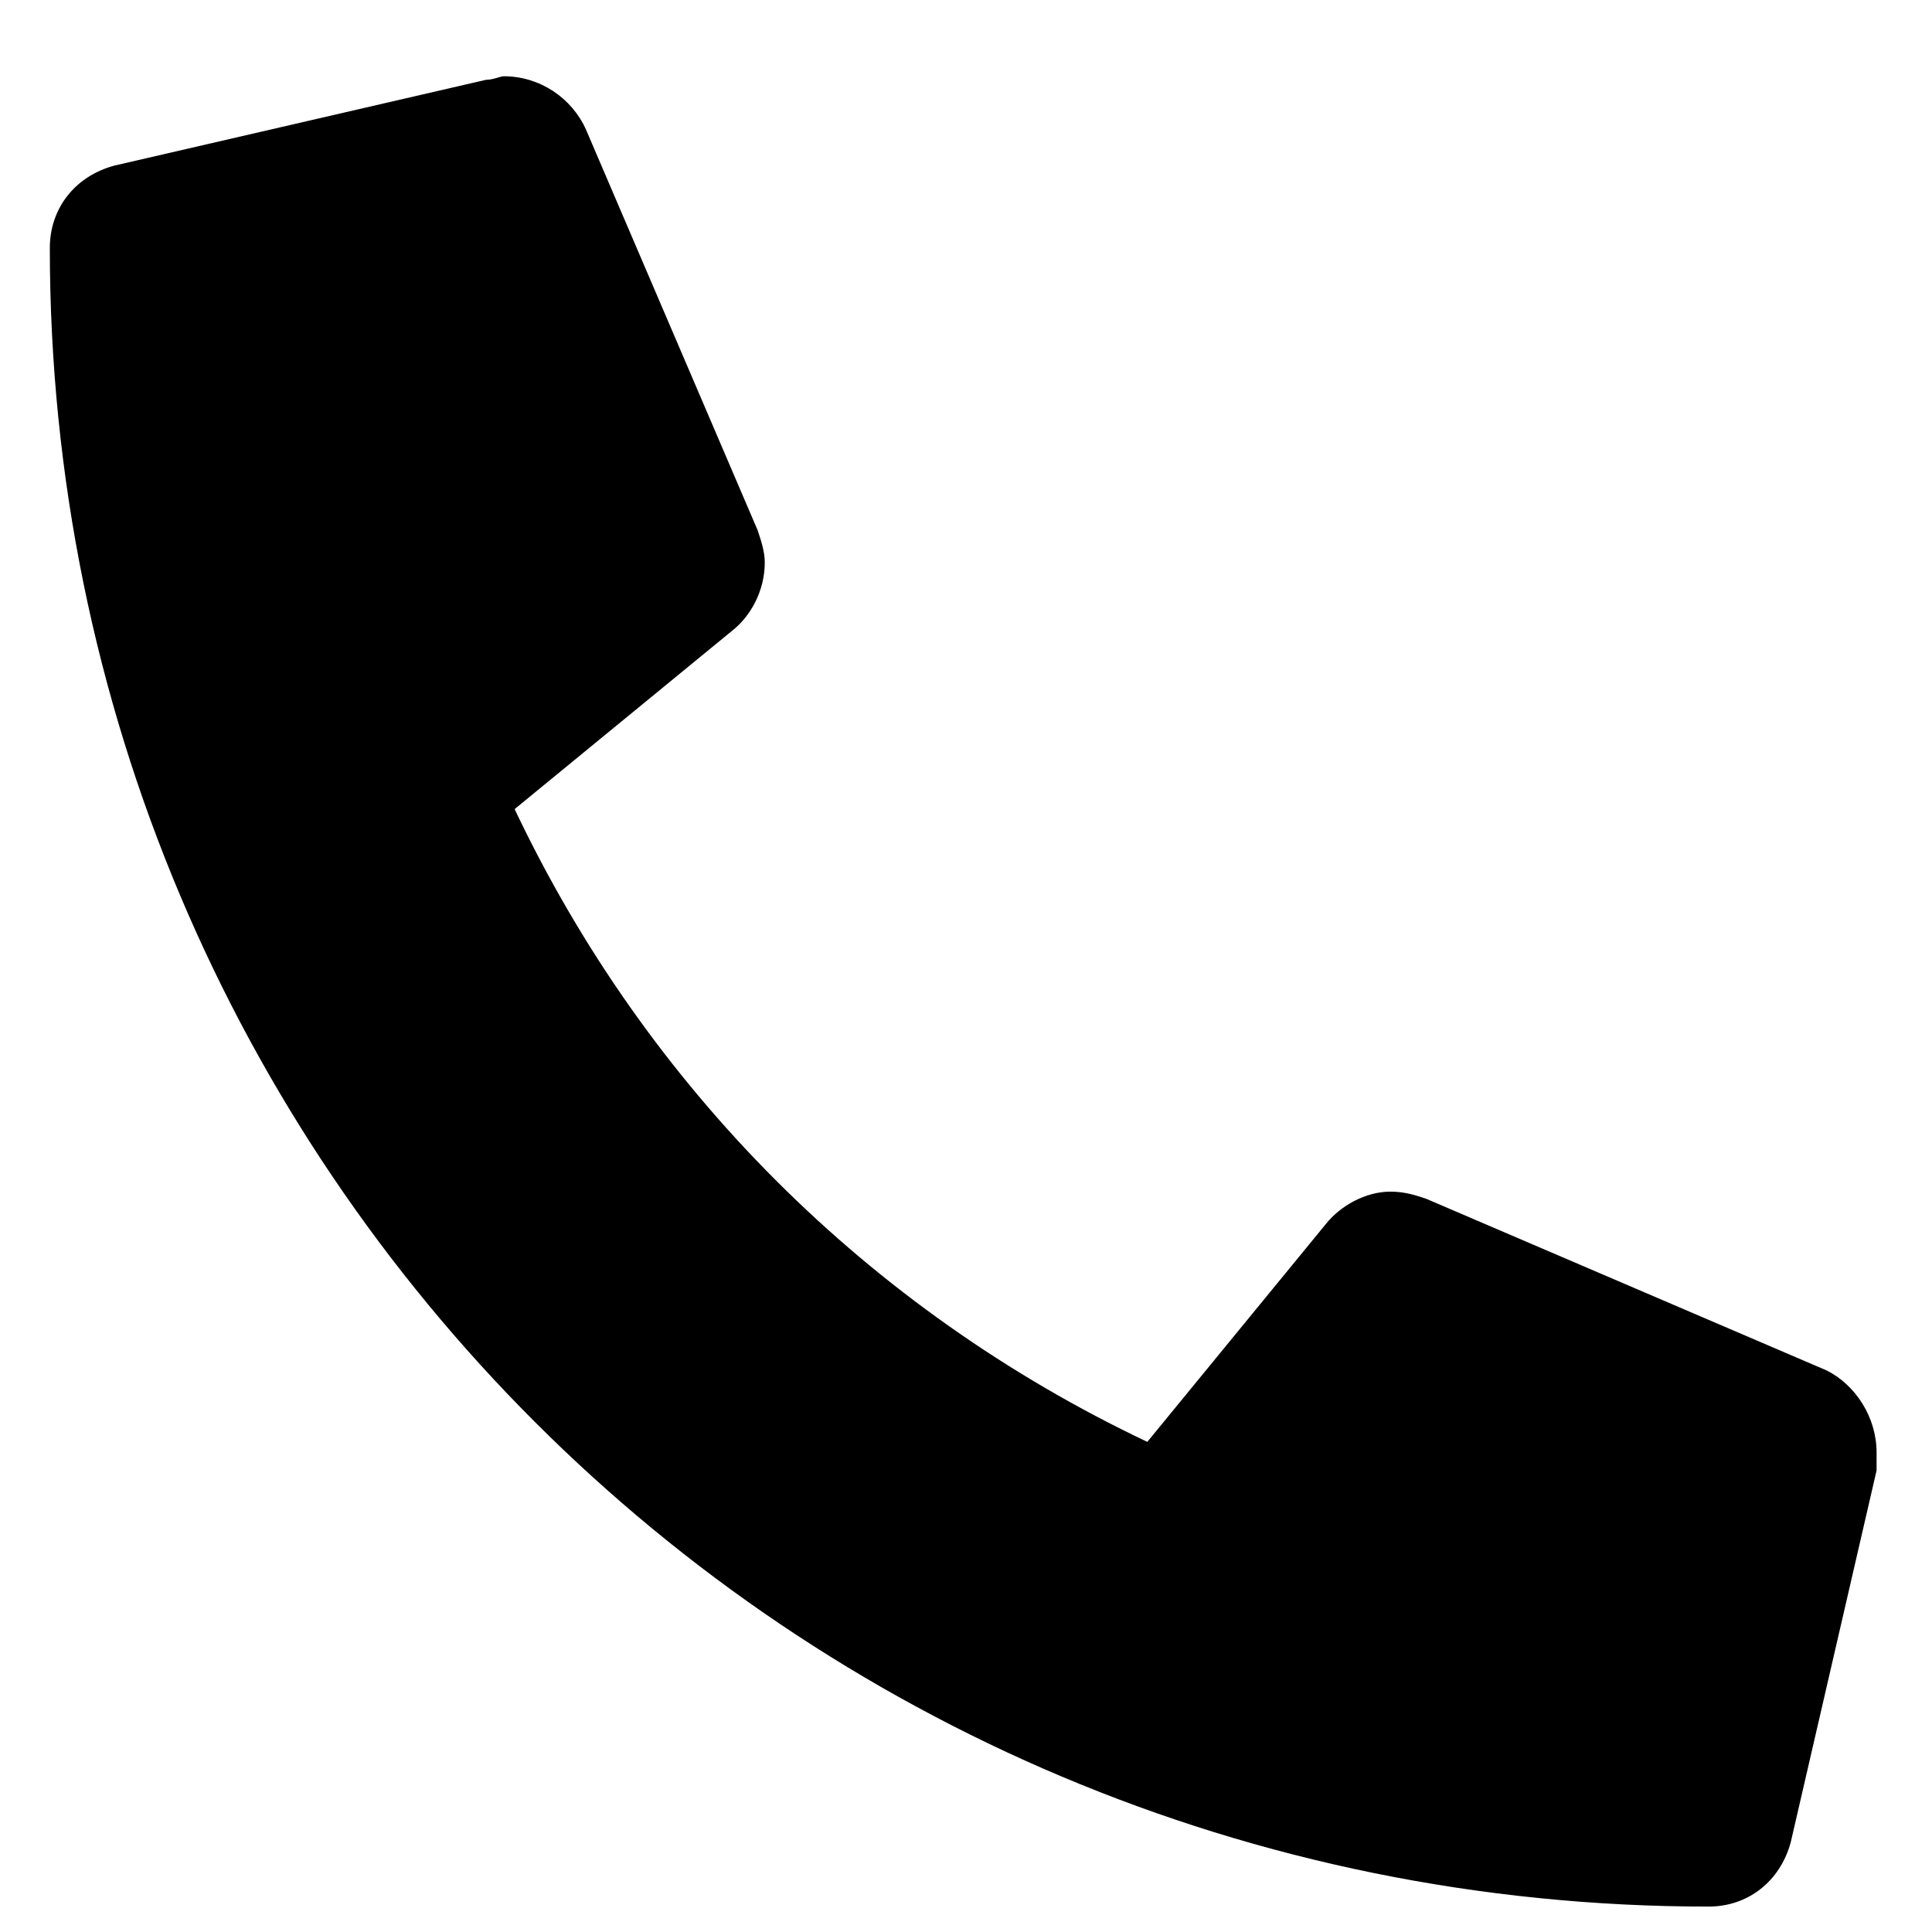
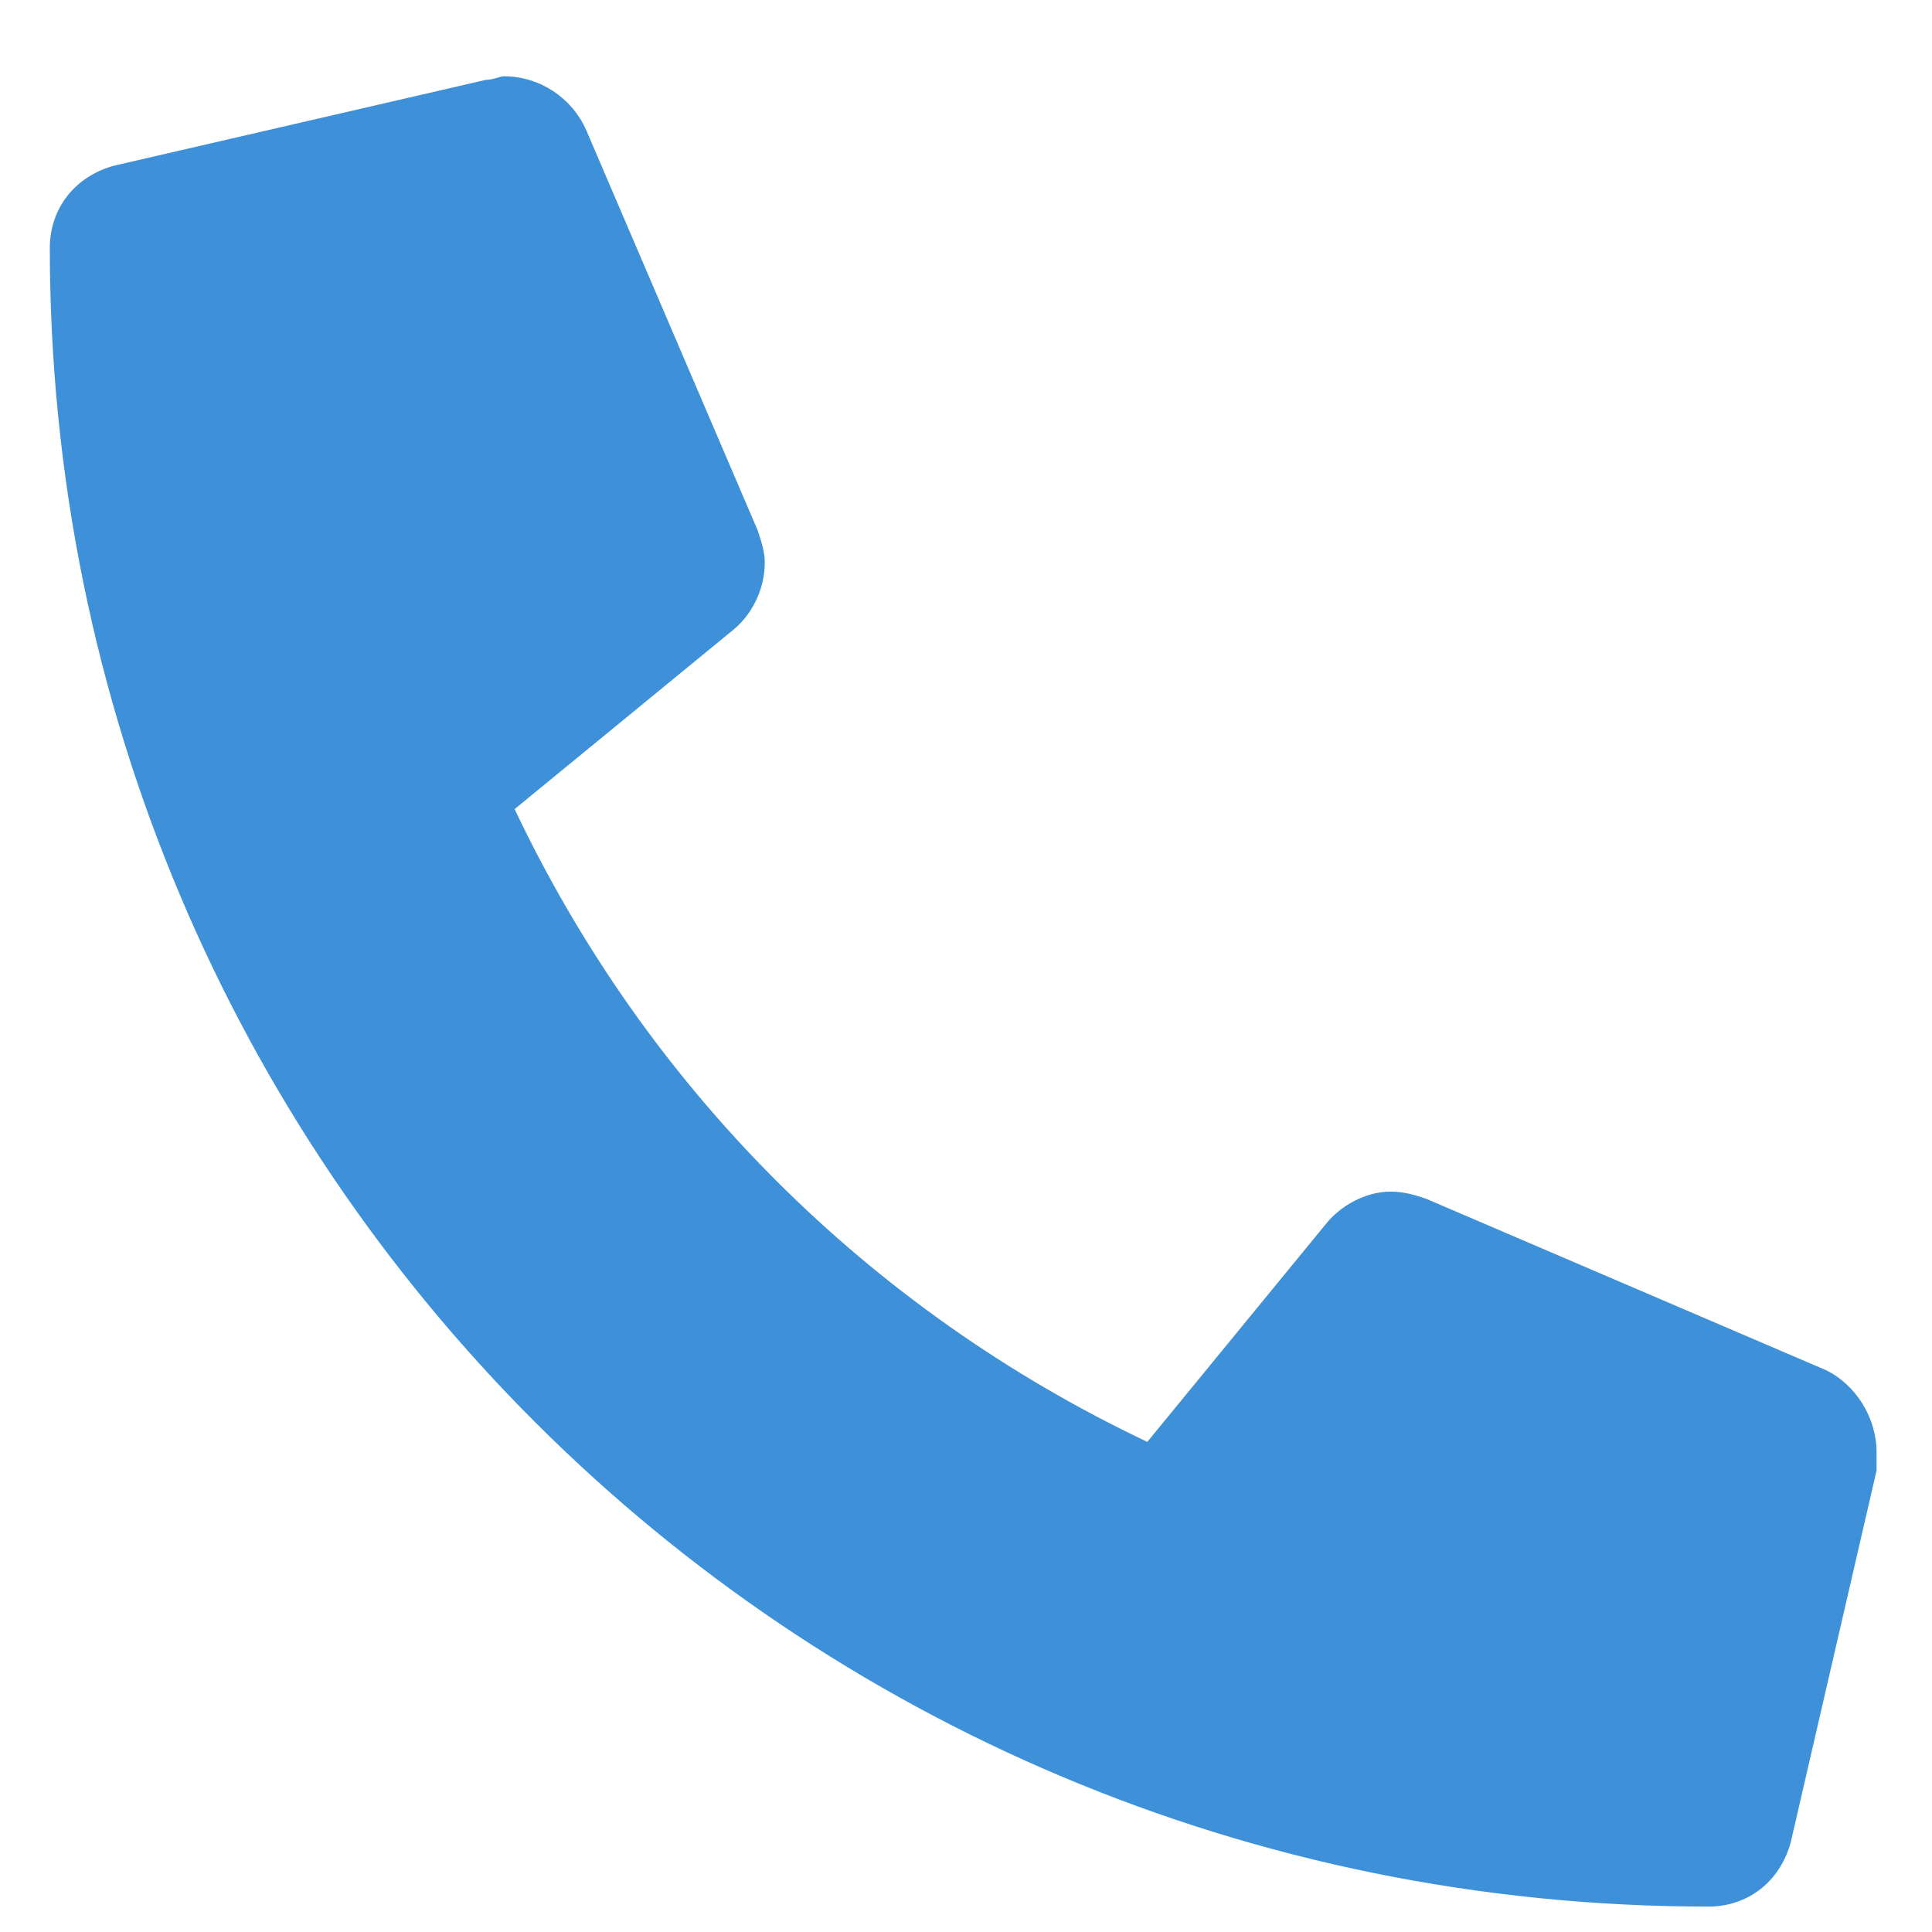
<svg xmlns="http://www.w3.org/2000/svg" width="19" height="19" viewBox="0 0 19 19" fill="none">
-   <path d="M17.963 13.477C18.244 13.617 18.455 13.934 18.455 14.285C18.455 14.32 18.455 14.391 18.455 14.461L17.611 18.117C17.506 18.504 17.189 18.75 16.803 18.75C7.768 18.75 0.49 11.473 0.49 2.438C0.49 2.051 0.736 1.734 1.123 1.629L4.779 0.785C4.85 0.785 4.92 0.75 4.955 0.75C5.307 0.75 5.623 0.961 5.764 1.277L7.451 5.215C7.486 5.32 7.521 5.426 7.521 5.531C7.521 5.812 7.381 6.059 7.205 6.199L5.061 7.957C6.361 10.699 8.541 12.879 11.283 14.18L13.041 12.035C13.182 11.859 13.428 11.719 13.674 11.719C13.815 11.719 13.92 11.754 14.025 11.789L17.963 13.477Z" fill="black" />
+   <path d="M17.963 13.477C18.244 13.617 18.455 13.934 18.455 14.285C18.455 14.32 18.455 14.391 18.455 14.461L17.611 18.117C17.506 18.504 17.189 18.75 16.803 18.75C7.768 18.75 0.49 11.473 0.49 2.438C0.49 2.051 0.736 1.734 1.123 1.629L4.779 0.785C4.85 0.785 4.92 0.75 4.955 0.75C5.307 0.75 5.623 0.961 5.764 1.277L7.451 5.215C7.486 5.32 7.521 5.426 7.521 5.531C7.521 5.812 7.381 6.059 7.205 6.199L5.061 7.957C6.361 10.699 8.541 12.879 11.283 14.18L13.041 12.035C13.182 11.859 13.428 11.719 13.674 11.719C13.815 11.719 13.92 11.754 14.025 11.789L17.963 13.477Z" fill="#3e91d8" />
</svg>
